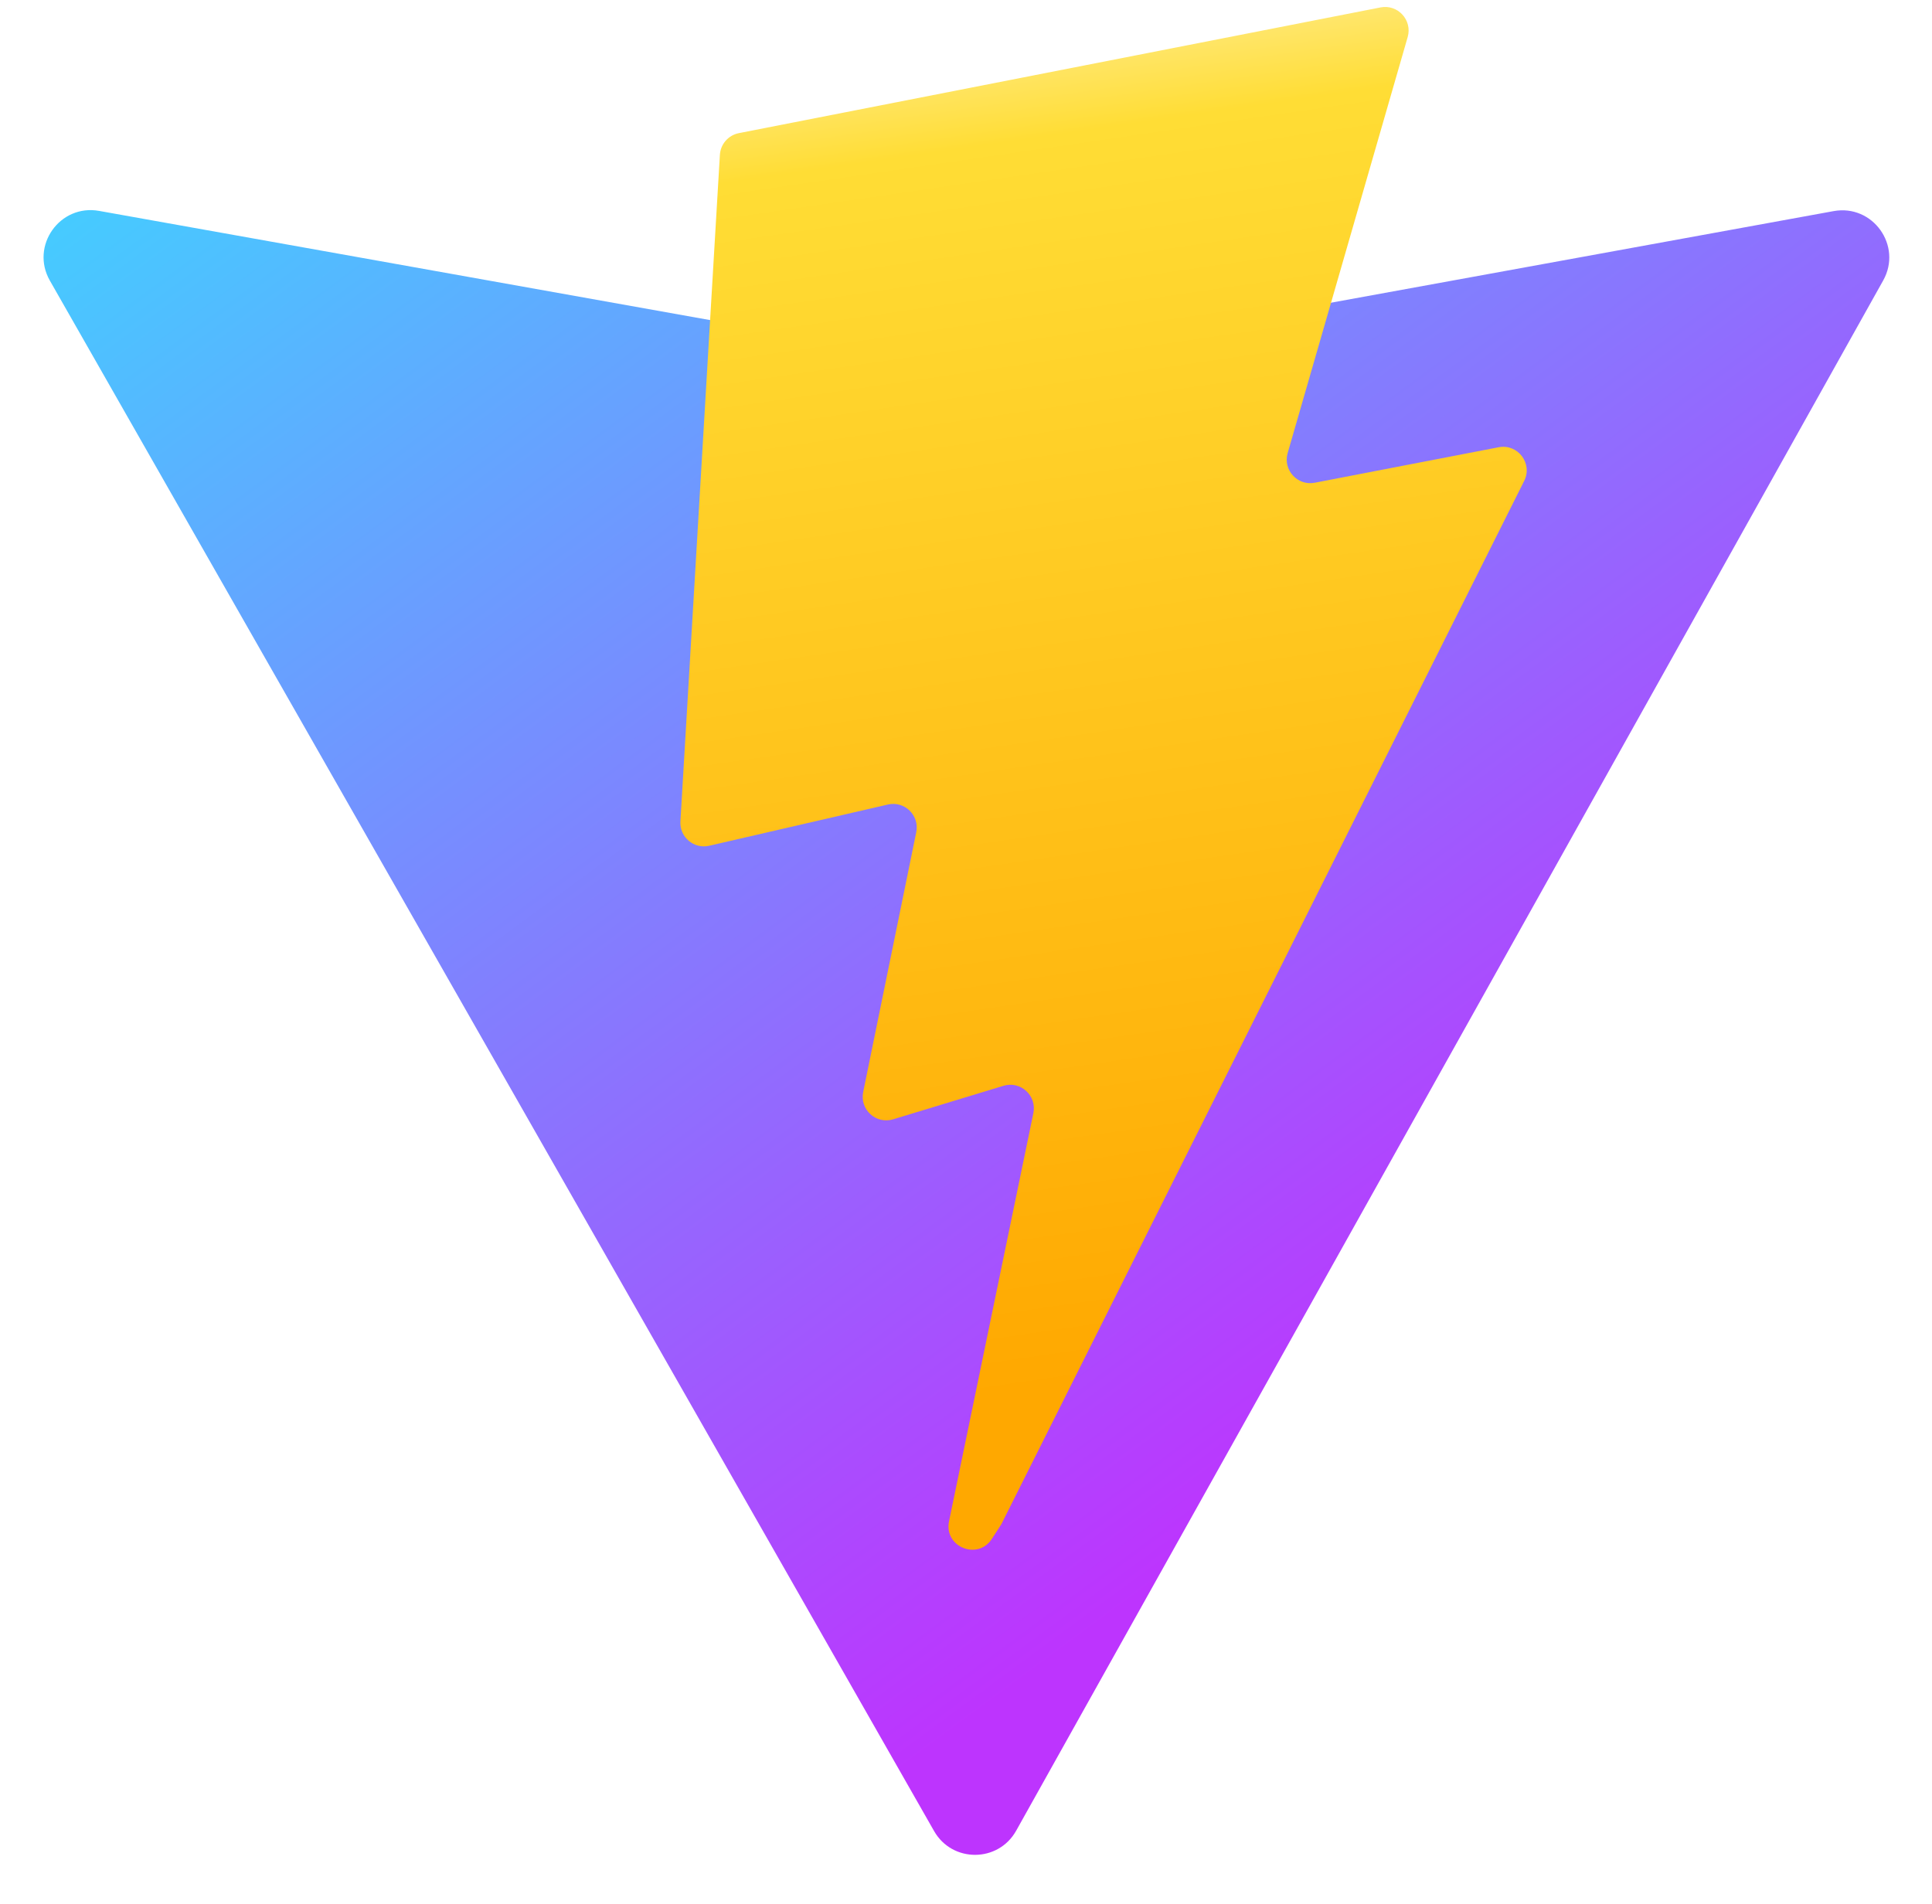
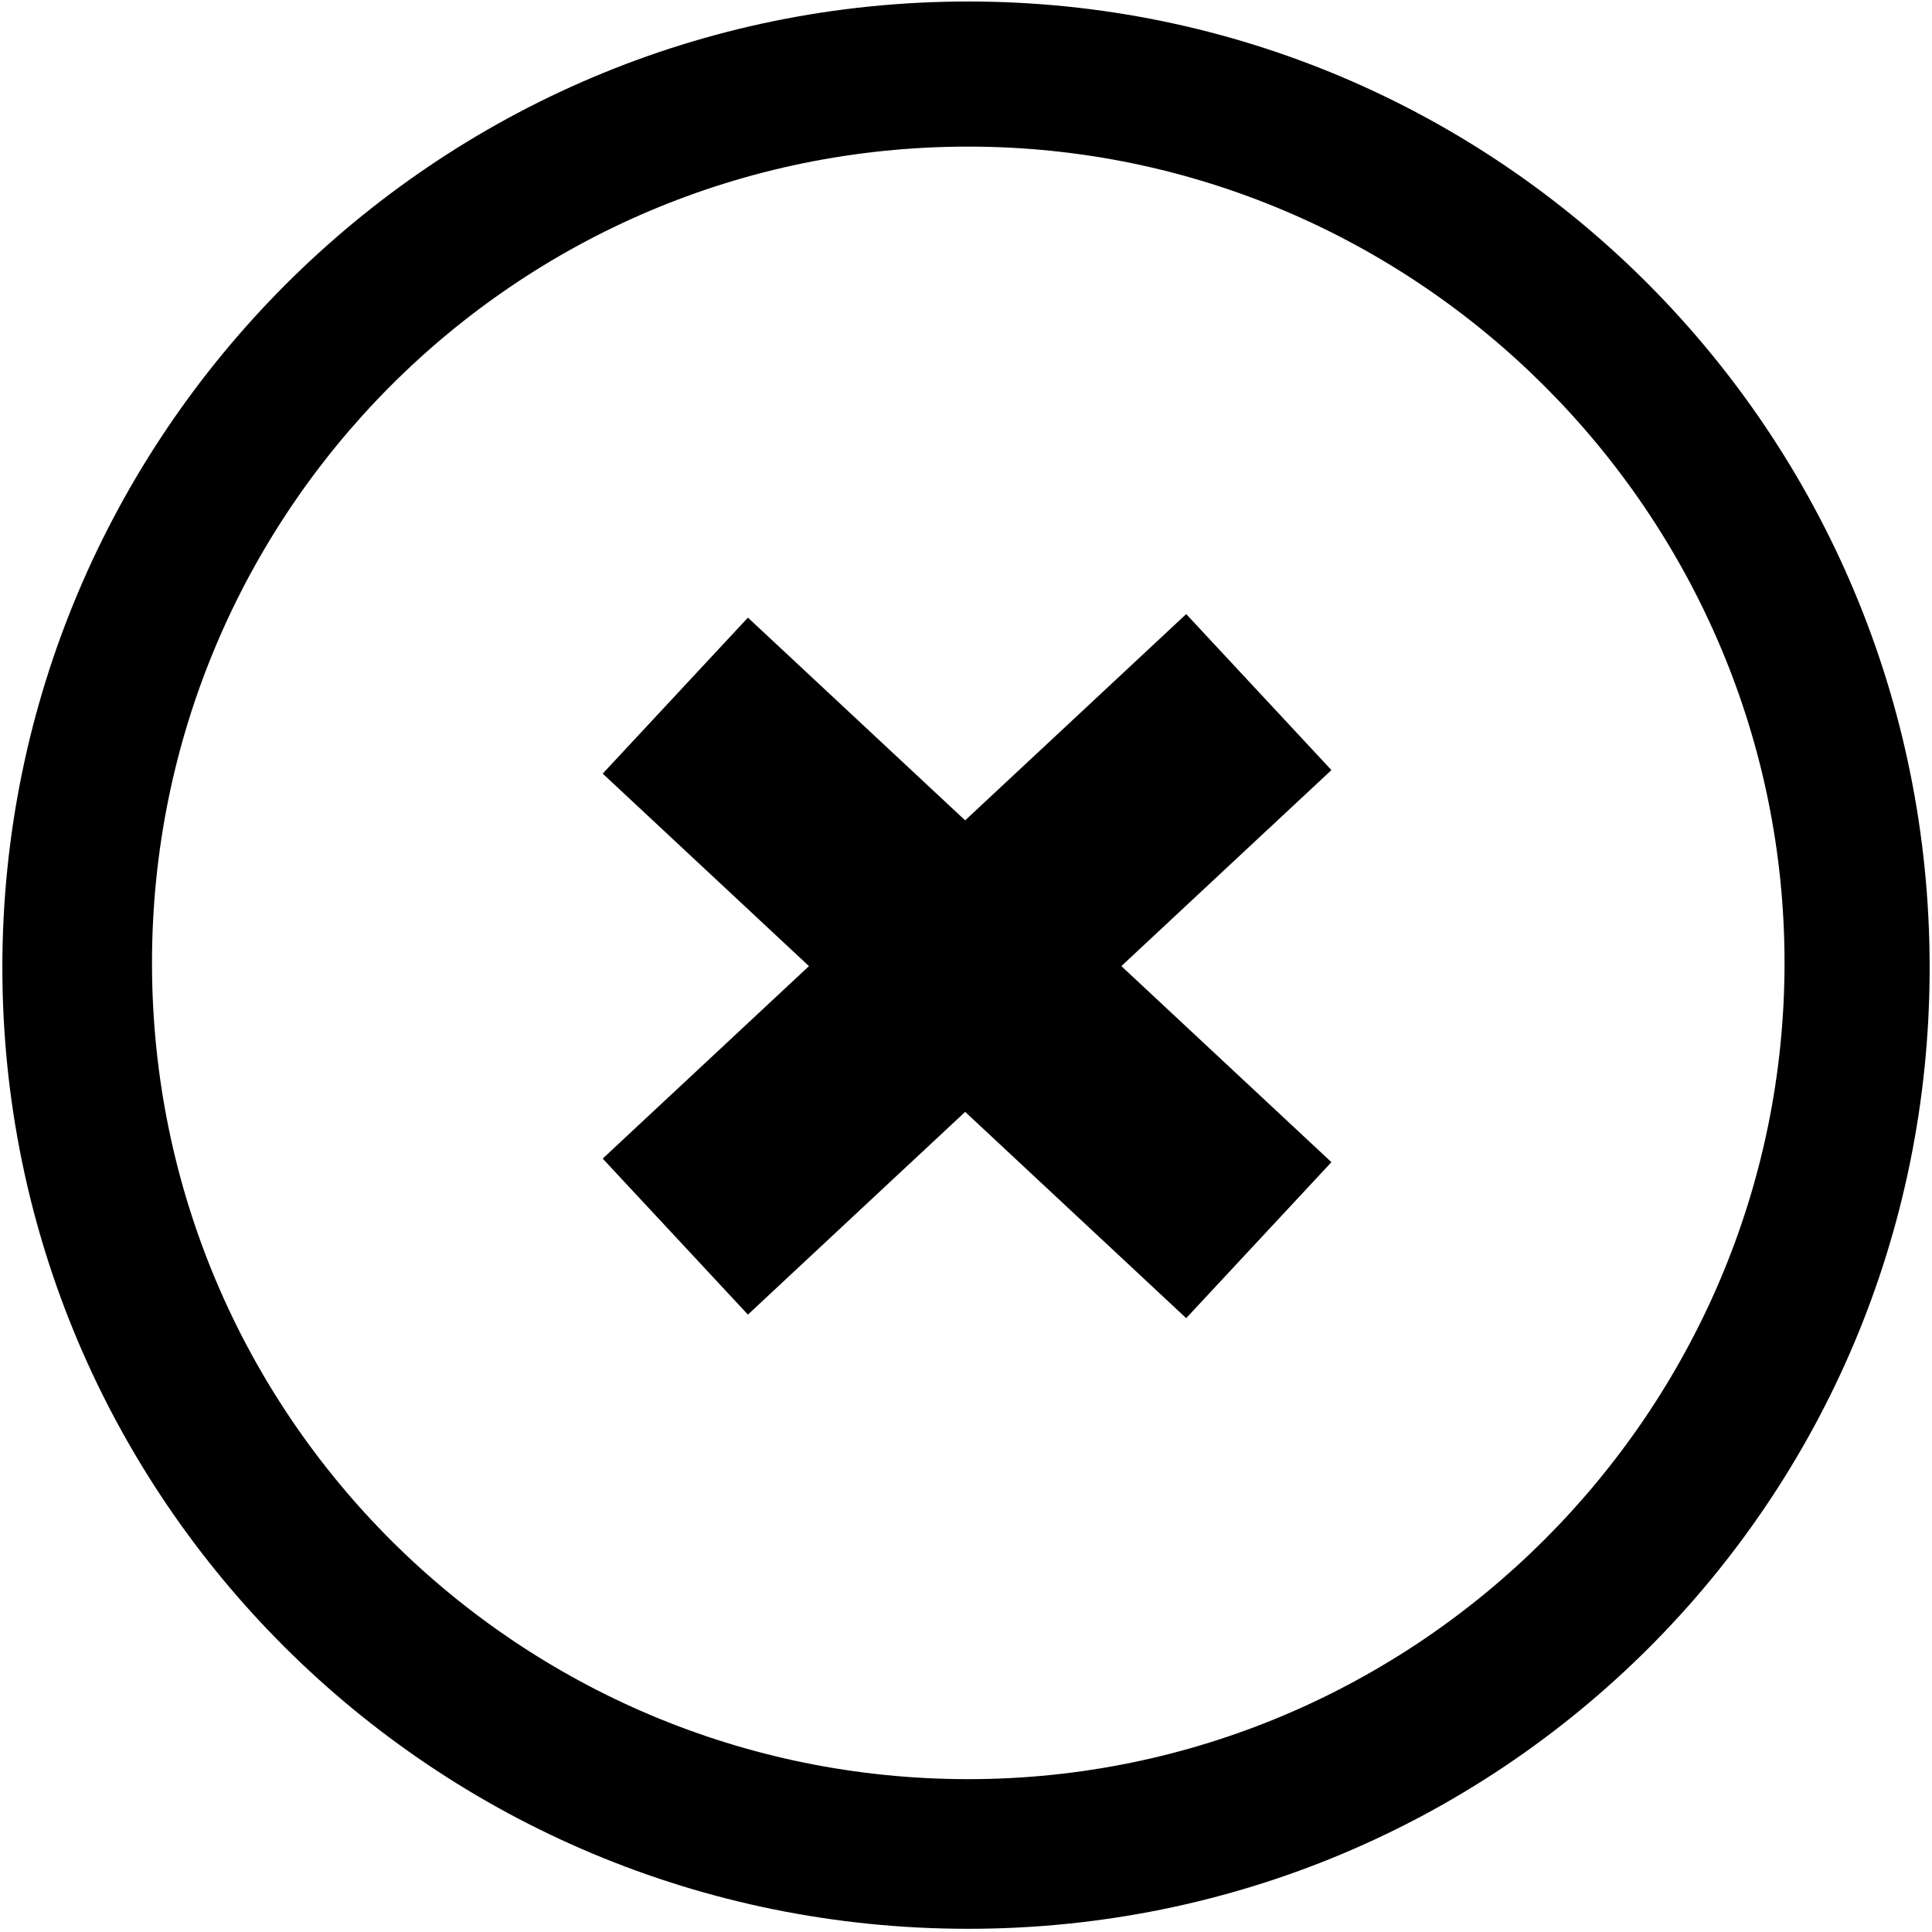
- <svg xmlns="http://www.w3.org/2000/svg" width="410" height="404" viewBox="0 0 410 404" fill="none">
-   <path d="M399.641 59.525L215.643 388.545C211.844 395.338 202.084 395.378 198.228 388.618L10.582 59.556C6.381 52.19 12.68 43.267 21.028 44.759L205.223 77.682C206.398 77.892 207.601 77.89 208.776 77.676L389.119 44.806C397.439 43.289 403.768 52.143 399.641 59.525Z" fill="url(#paint0_linear)" />
-   <path d="M292.965 1.574L156.801 28.255C154.563 28.694 152.906 30.59 152.771 32.866L144.395 174.33C144.198 177.662 147.258 180.248 150.51 179.498L188.42 170.749C191.967 169.931 195.172 173.055 194.443 176.622L183.18 231.775C182.422 235.487 185.907 238.661 189.532 237.56L212.947 230.446C216.577 229.344 220.065 232.527 219.297 236.242L201.398 322.875C200.278 328.294 207.486 331.249 210.492 326.603L212.5 323.5L323.454 102.072C325.312 98.365 322.108 94.137 318.036 94.923L279.014 102.454C275.347 103.161 272.227 99.746 273.262 96.158L298.731 7.867C299.767 4.273 296.636 0.855 292.965 1.574Z" fill="url(#paint1_linear)" />
-   <defs>
-     <linearGradient id="paint0_linear" x1="6" y1="33" x2="235" y2="344" gradientUnits="userSpaceOnUse">
-       <stop stop-color="#41D1FF" />
-       <stop offset="1" stop-color="#BD34FE" />
-     </linearGradient>
-     <linearGradient id="paint1_linear" x1="194.651" y1="8.818" x2="236.076" y2="292.989" gradientUnits="userSpaceOnUse">
-       <stop stop-color="#FFEA83" />
-       <stop offset="0.083" stop-color="#FFDD35" />
-       <stop offset="1" stop-color="#FFA800" />
-     </linearGradient>
-   </defs>
+ <svg xmlns="http://www.w3.org/2000/svg" width="411" height="411" viewBox="0 0 411 411" fill="none">
+   <path d="M205.982 410.319C92.147 410.319 0.5 318.672 0.5 205.802C0.5 92.931 92.147 0.319 205.982 0.319C318.853 0.319 410.5 91.966 410.5 205.802C410.5 319.637 318.853 410.319 205.982 410.319ZM205.982 31.19C109.512 31.19 32.335 109.331 32.335 204.837C32.335 301.308 110.476 378.484 205.982 378.484C301.488 378.484 379.629 300.343 379.629 204.837C379.629 109.331 301.488 31.19 205.982 31.19Z" fill="black" />
+   <path d="M159.108 131.391L128.214 164.576L252.344 280.414L283.238 247.228L159.108 131.391Z" fill="black" />
+   <path d="M252.344 130.635L128.214 246.472L159.108 279.658L283.238 163.821L252.344 130.635Z" fill="black" />
</svg>
